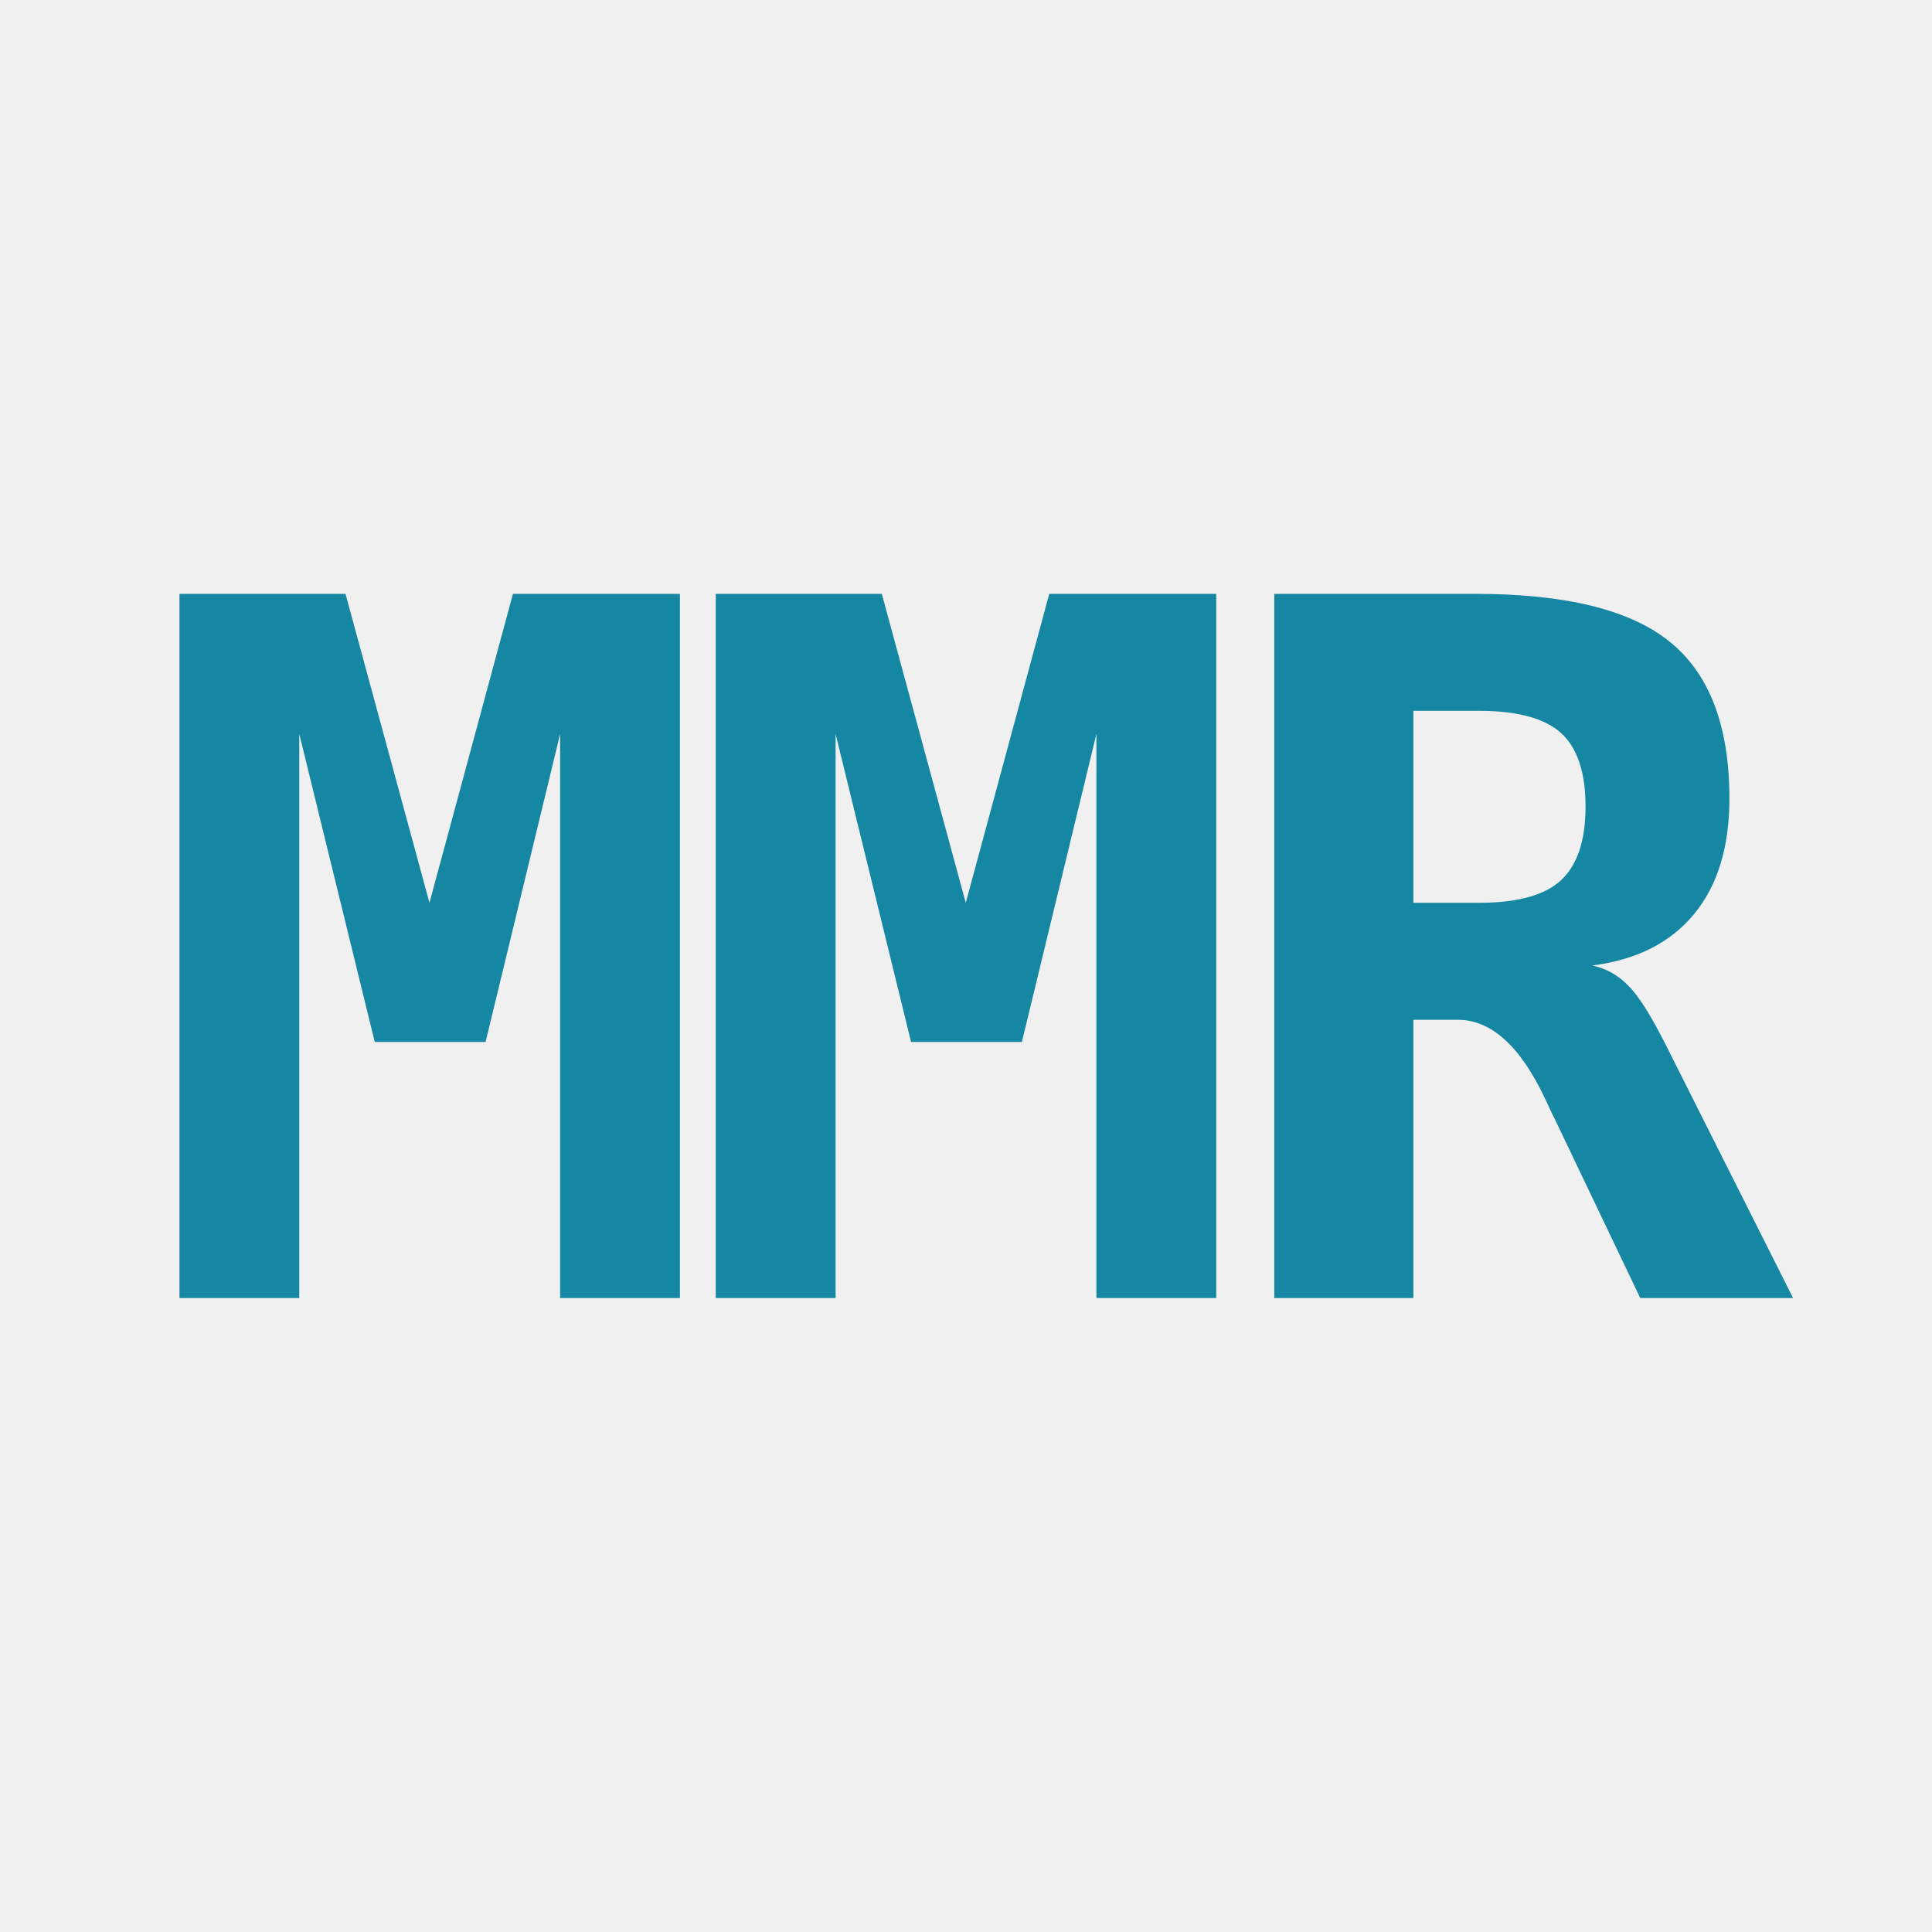
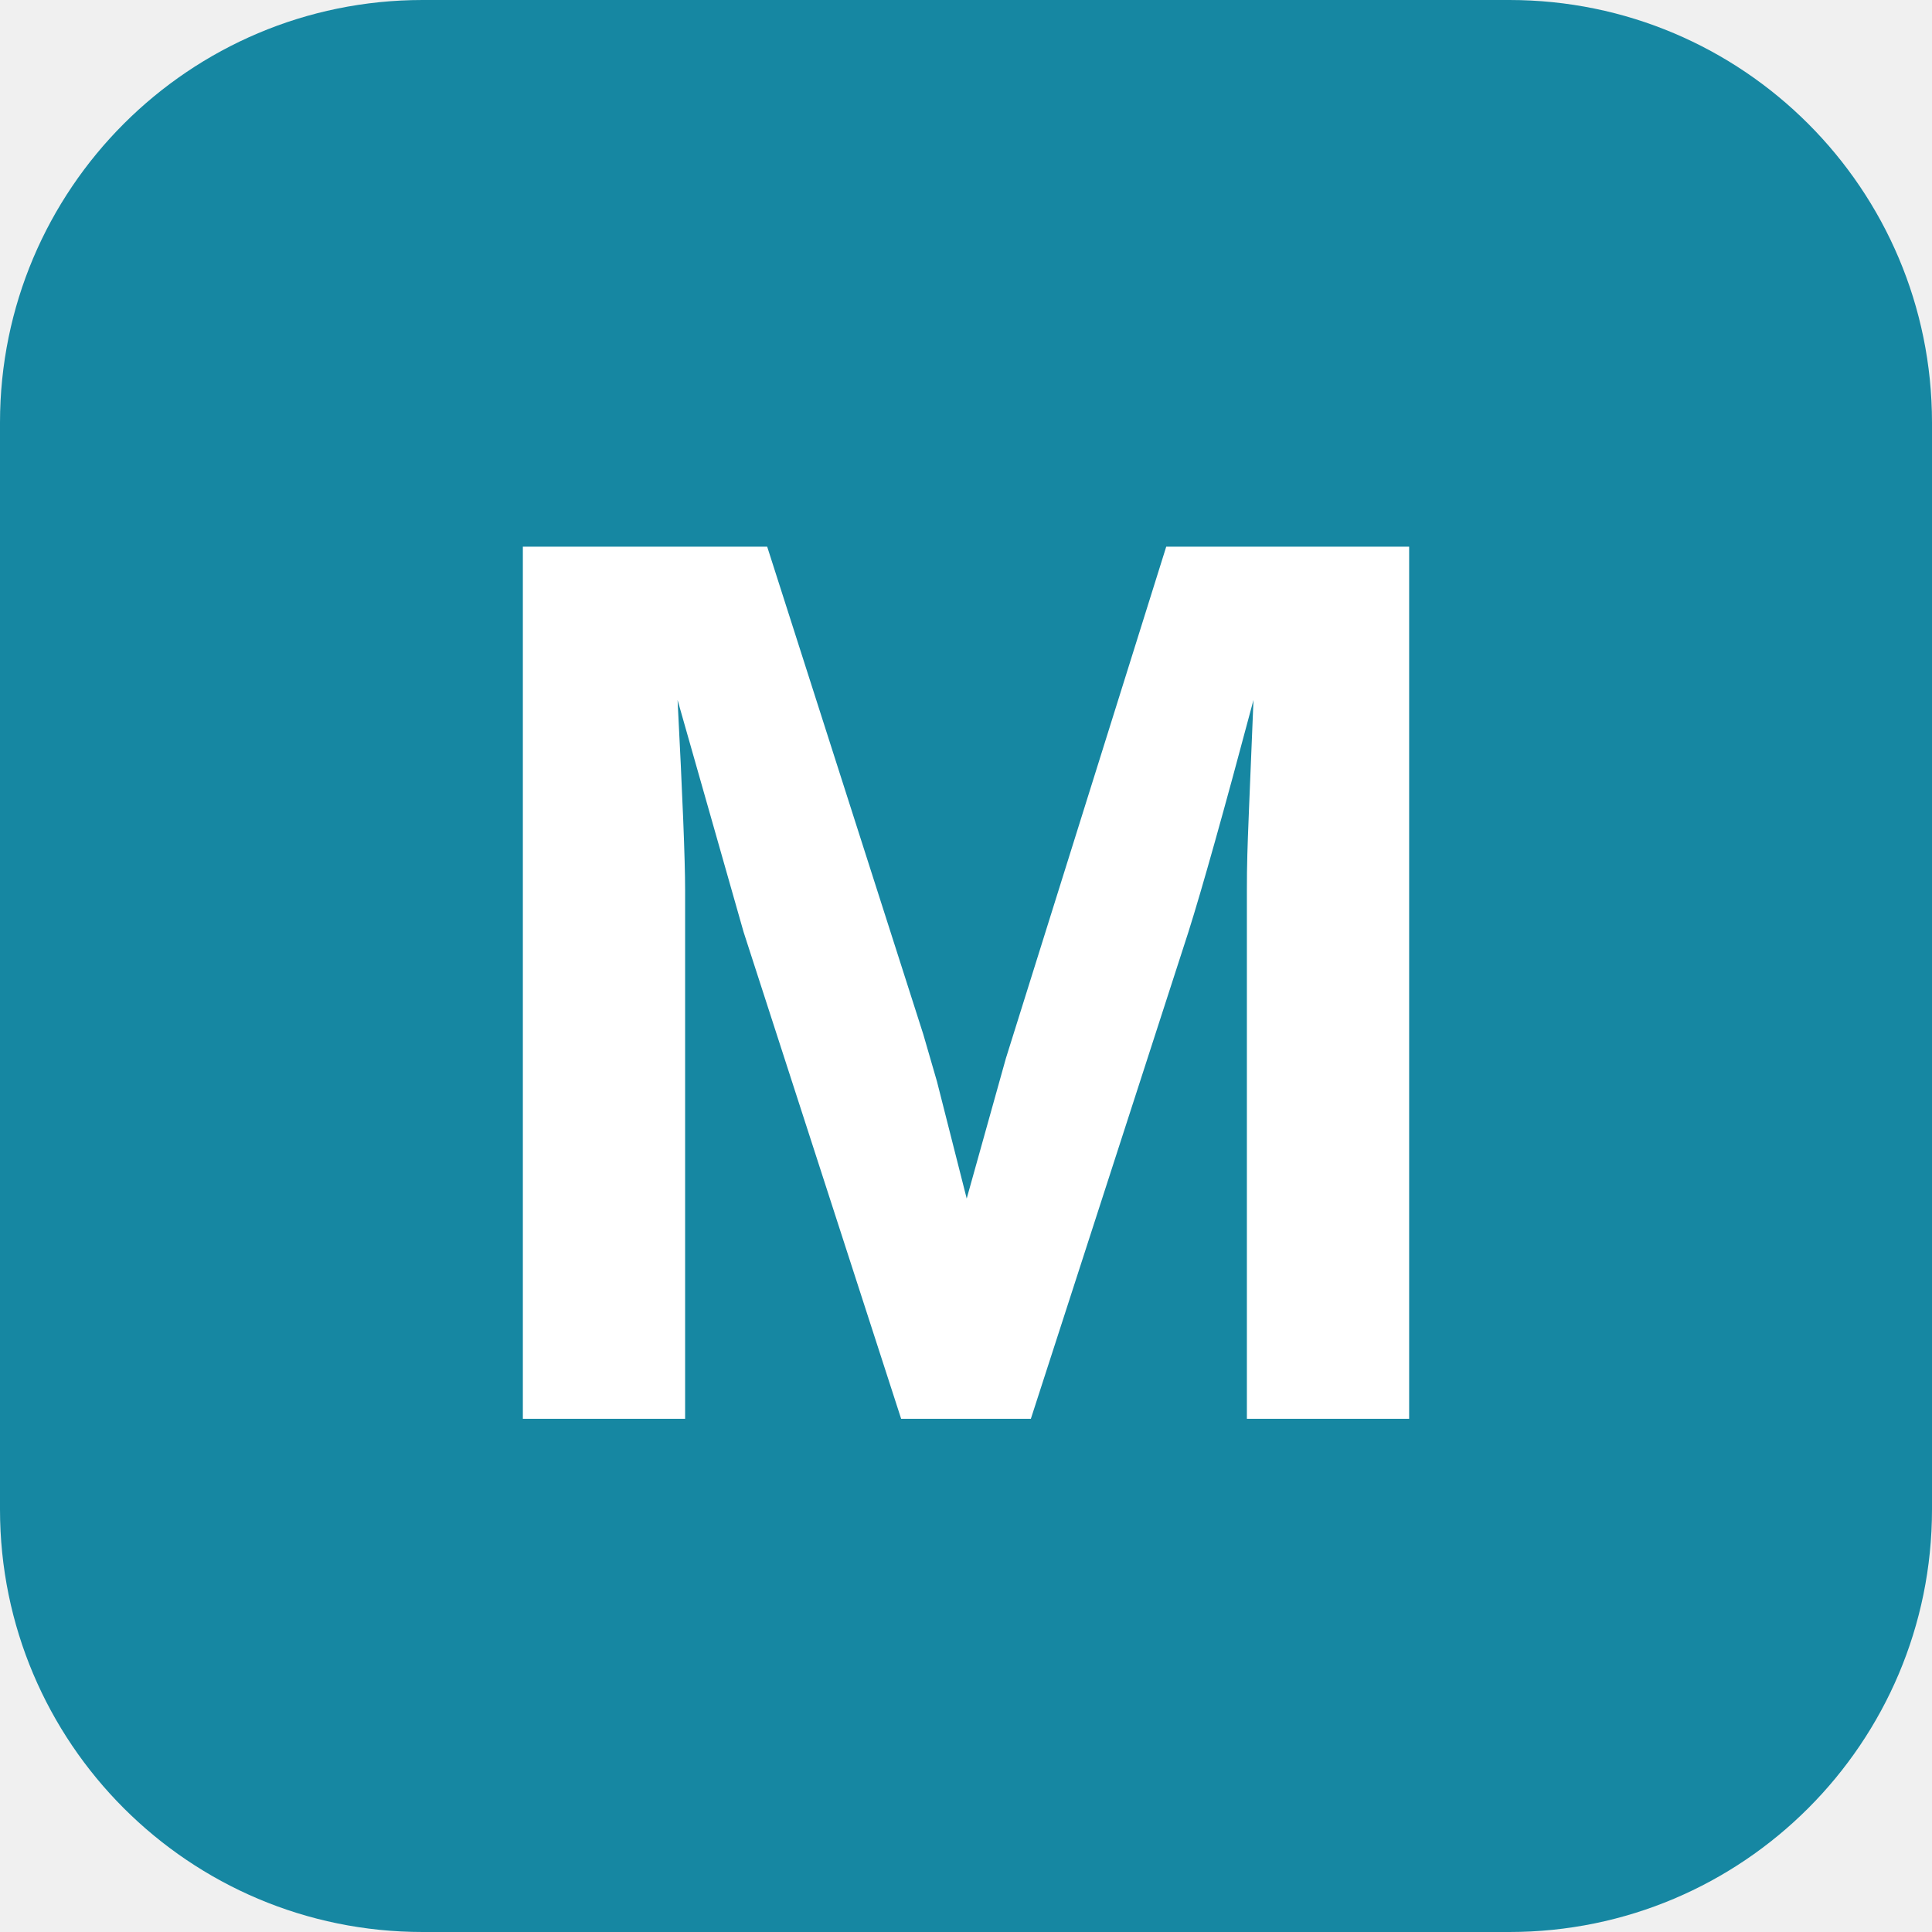
- <svg xmlns="http://www.w3.org/2000/svg" viewBox="0 0 64 64">
-   <text x="32" y="43" text-anchor="middle" font-family="'Space Mono', monospace" font-weight="700" font-size="32" letter-spacing="-1.5" fill="#1687a2">MMR</text>
+ <svg xmlns="http://www.w3.org/2000/svg" width="64" height="64" viewBox="0 0 64 64">
+   <rect width="64" height="64" rx="14" fill="#1687a2" />
+   <text x="32" y="47" text-anchor="middle" font-family="Arial, sans-serif" font-weight="800" font-size="42" fill="#ffffff">M</text>
</svg>
